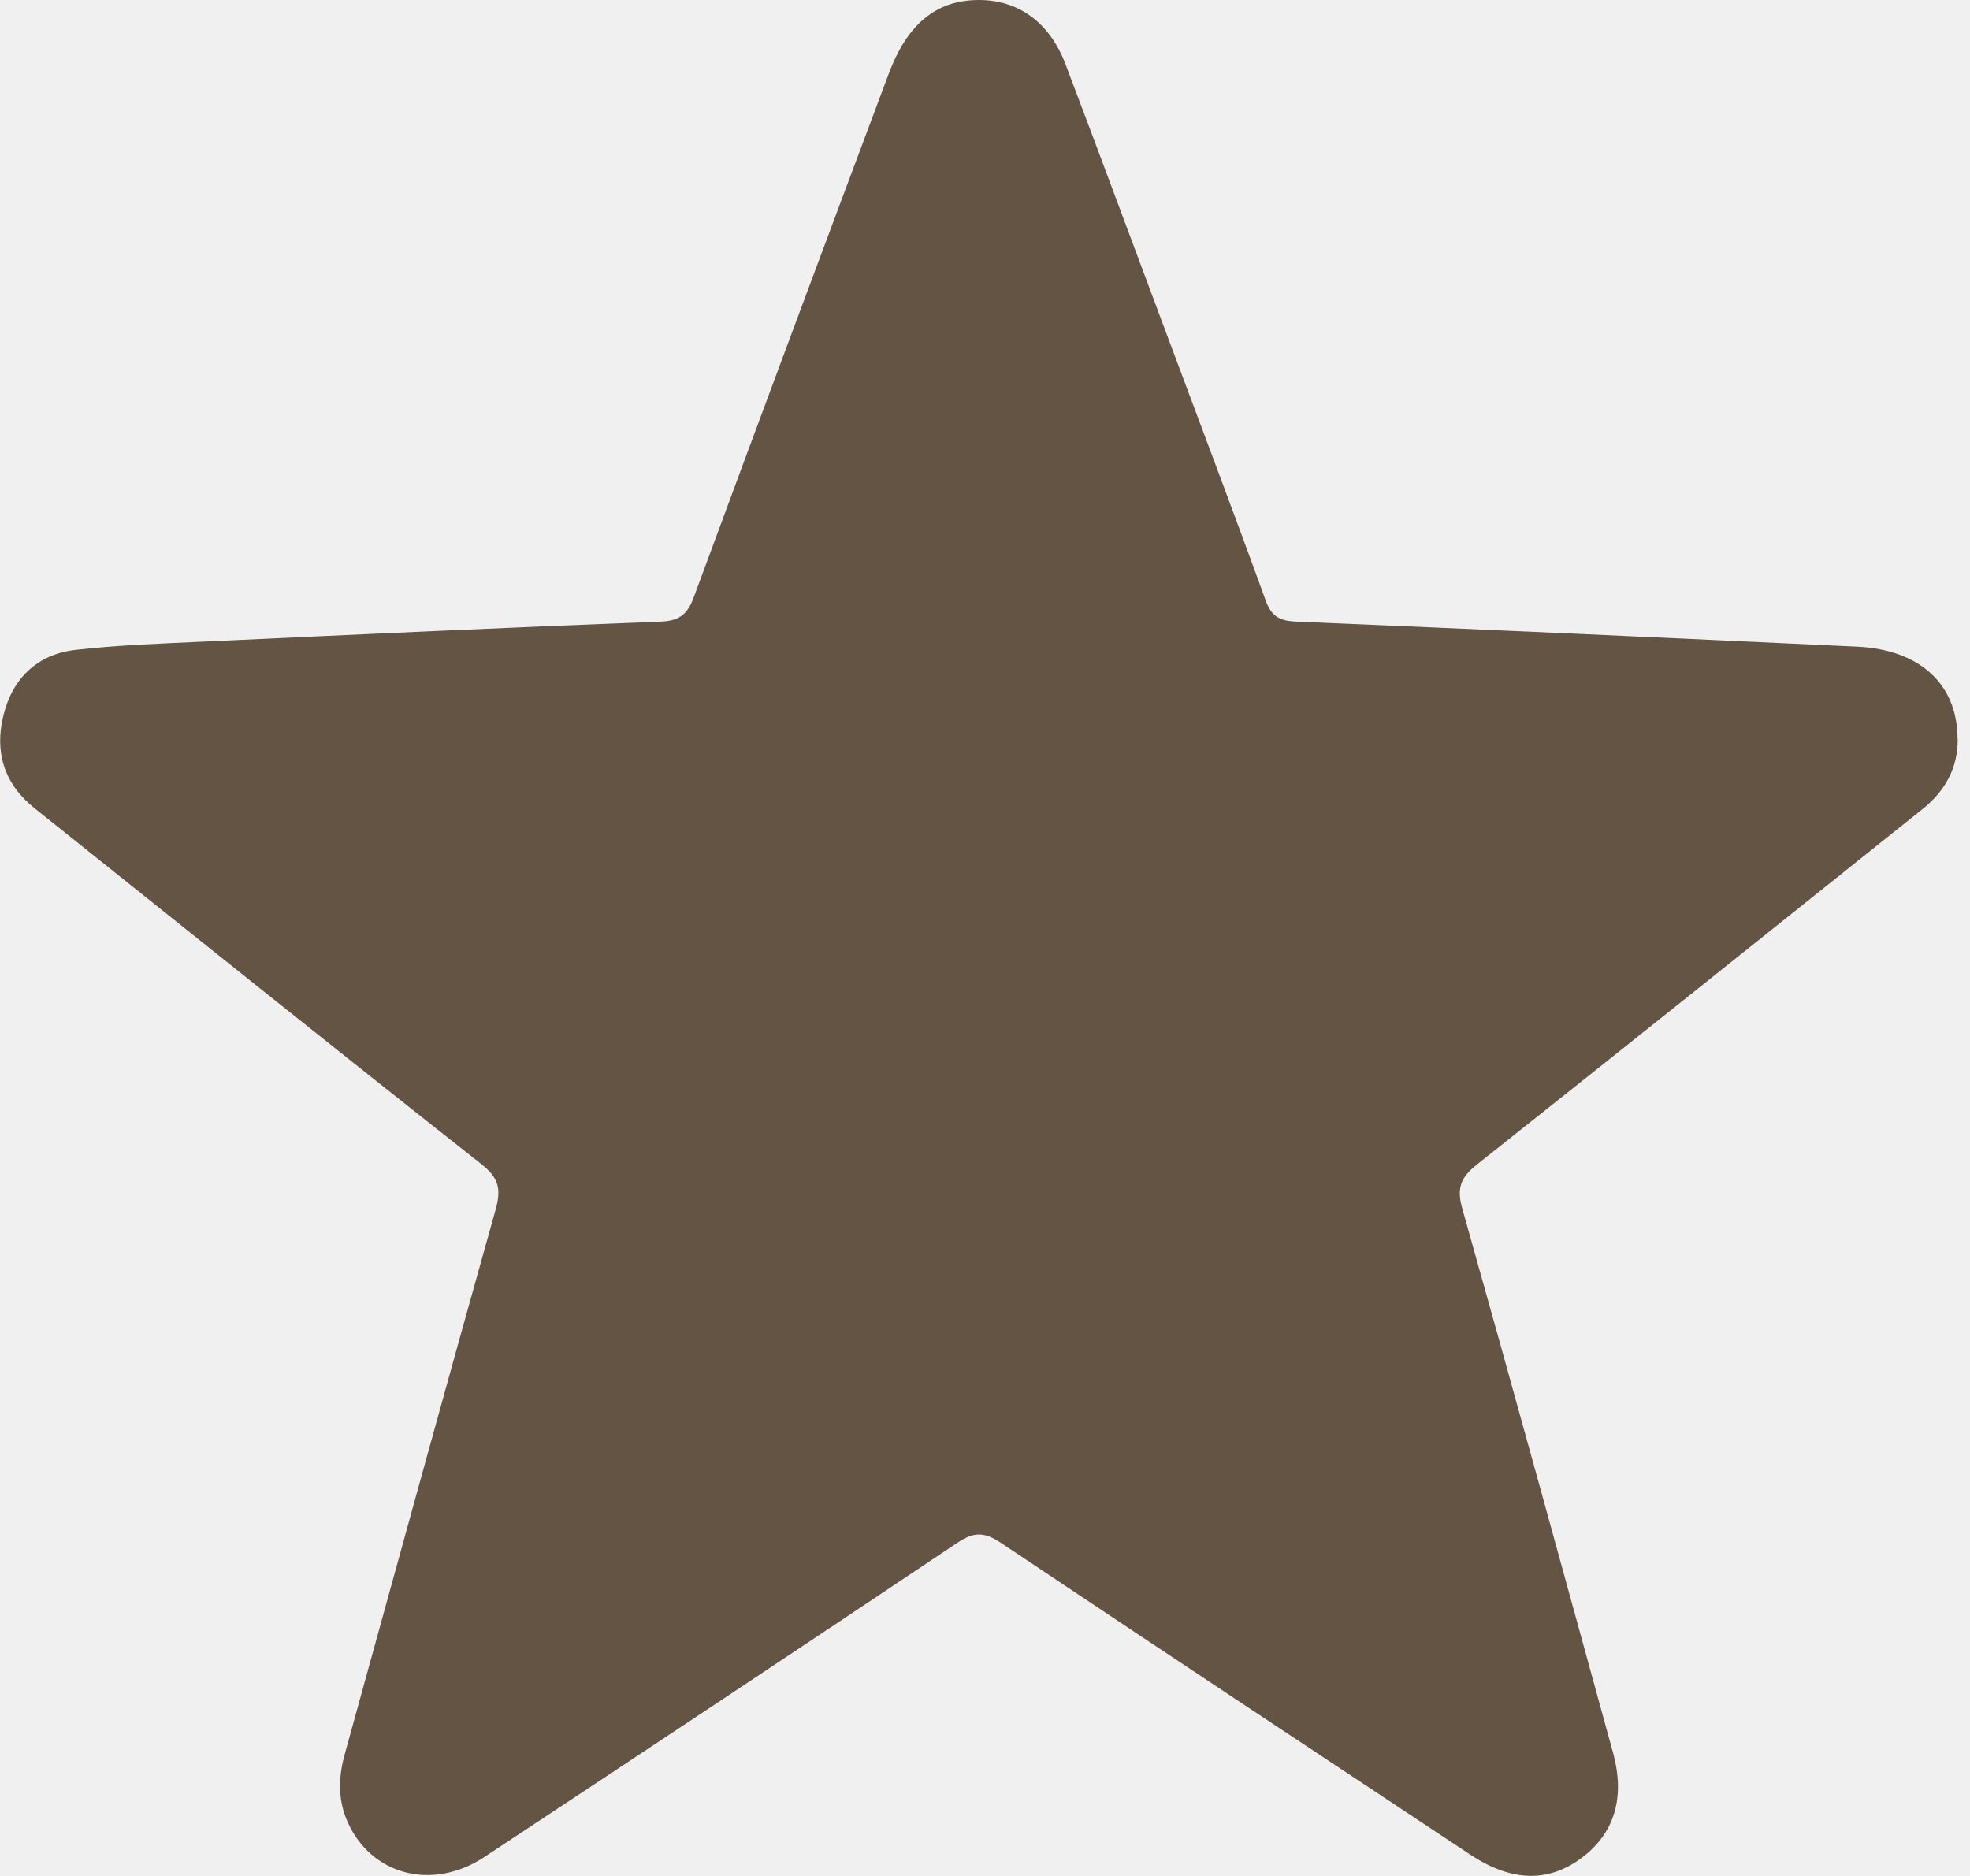
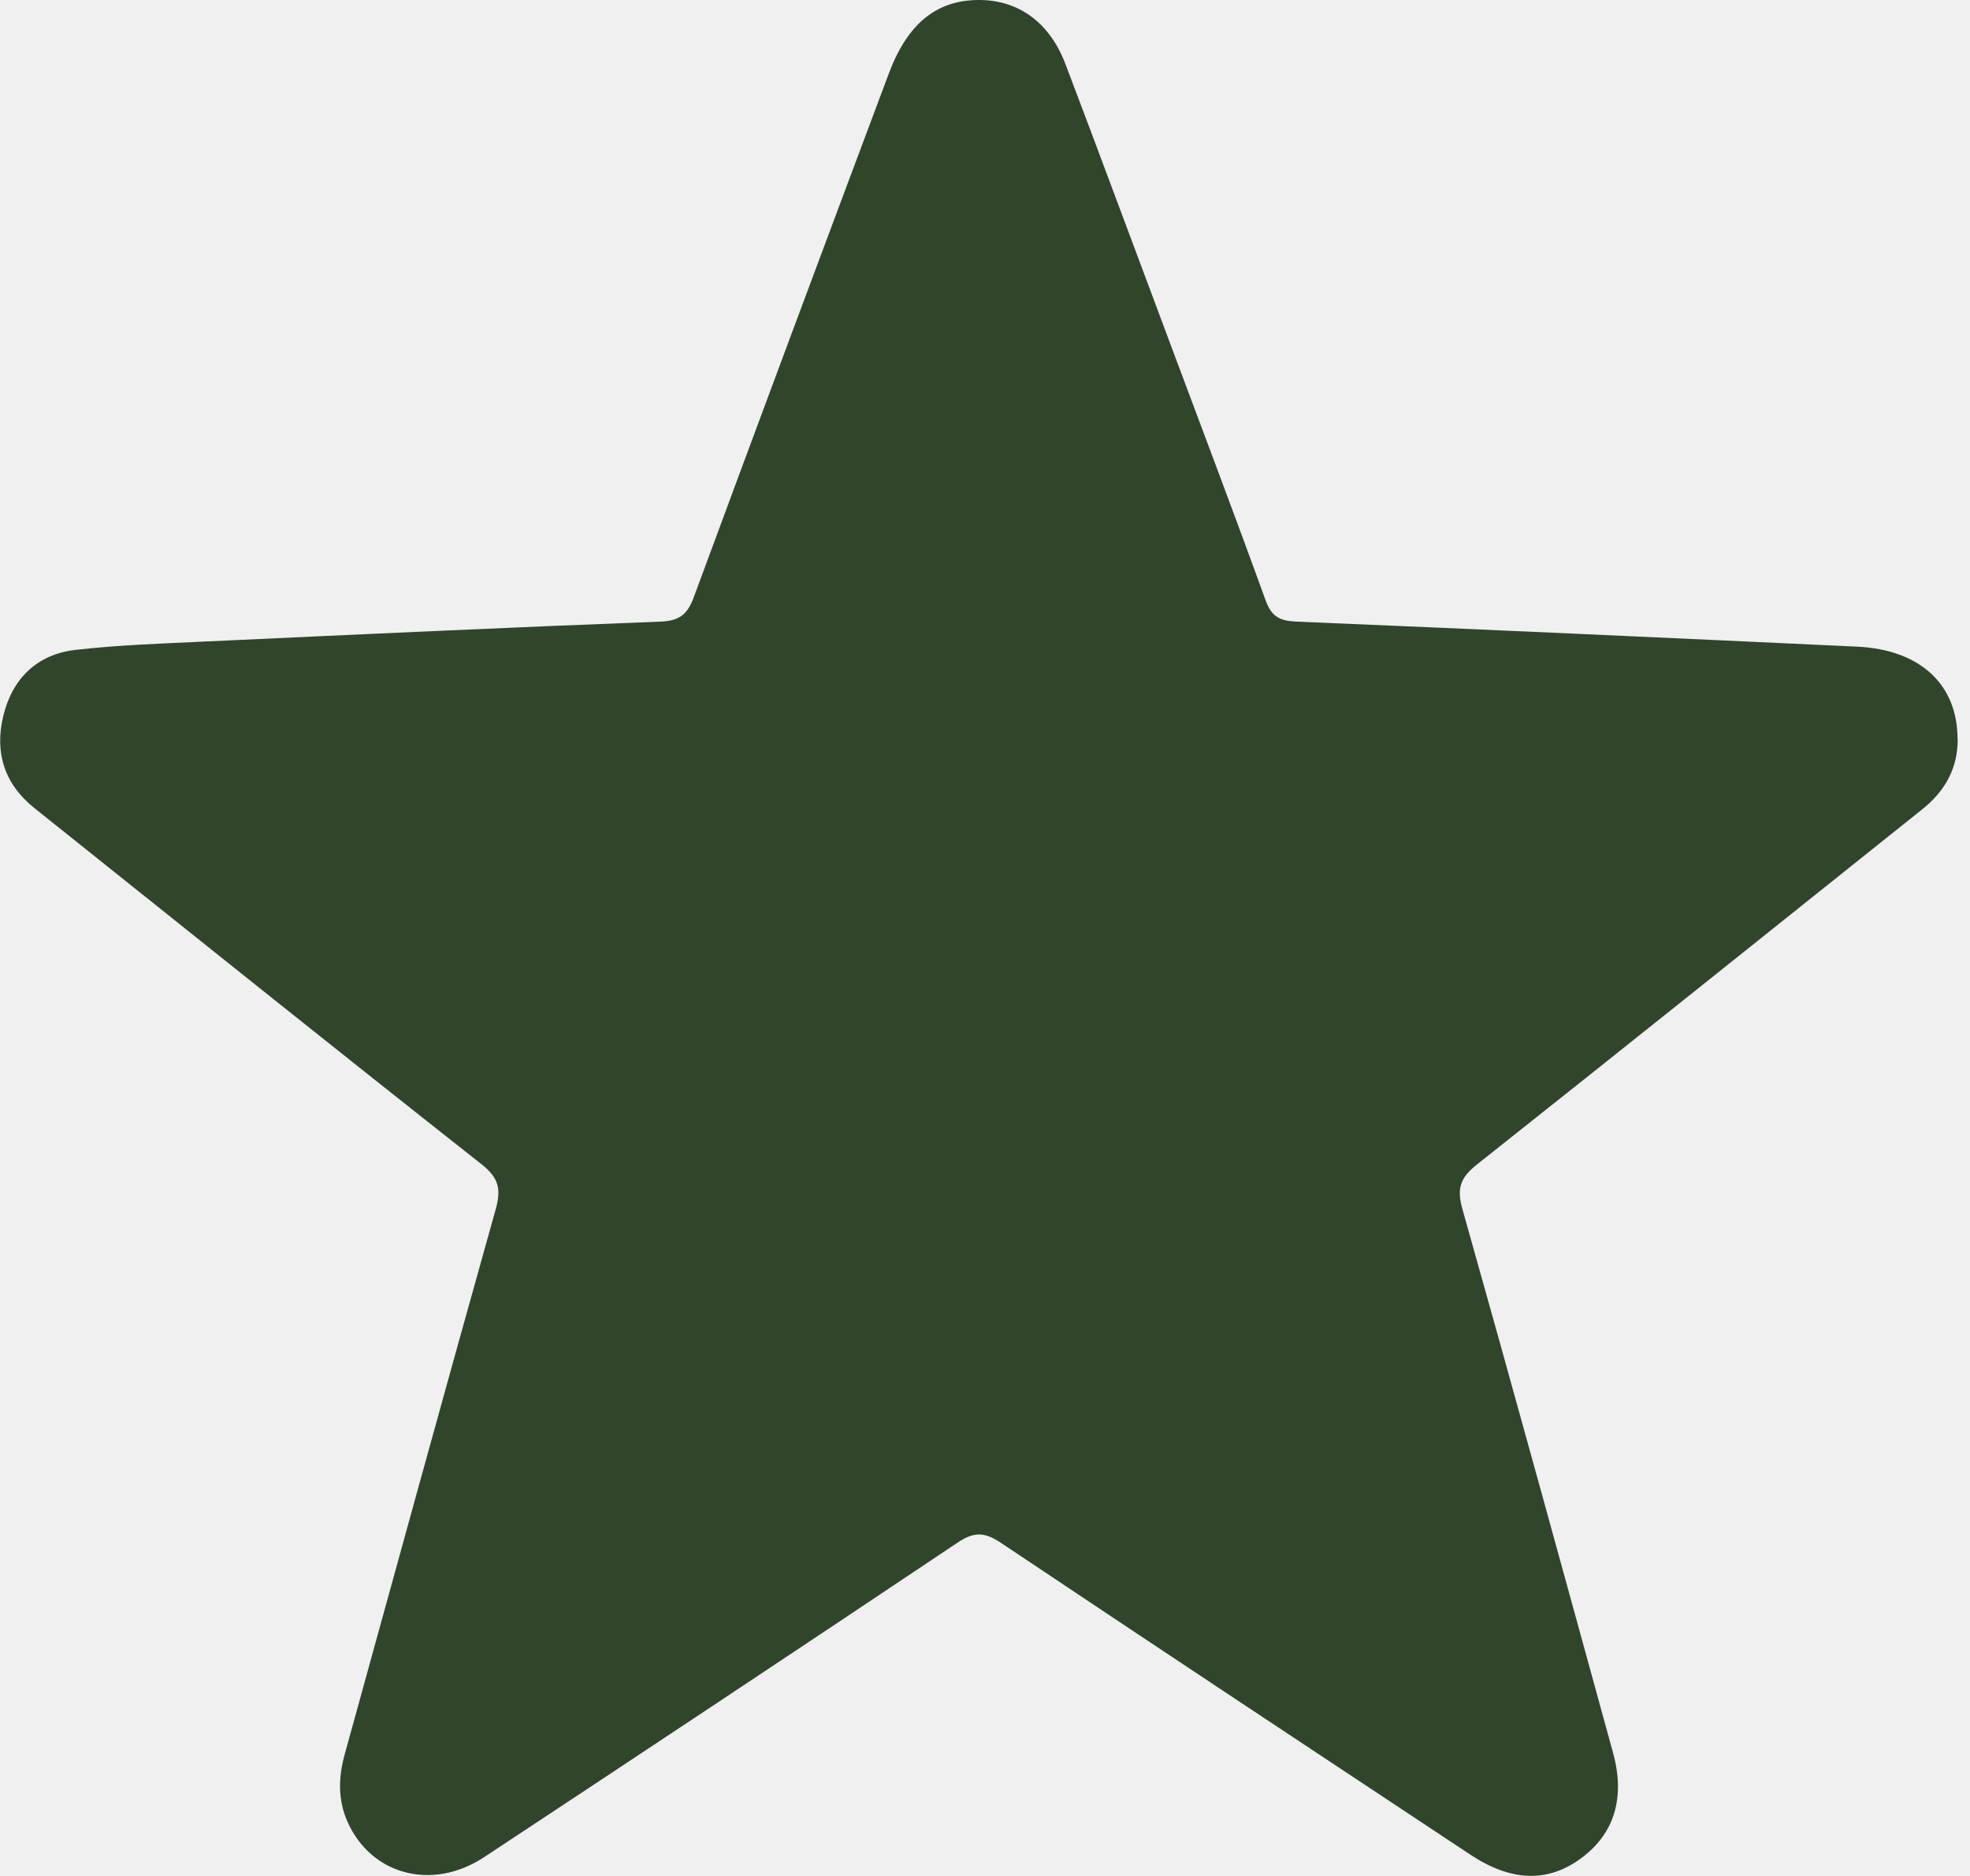
<svg xmlns="http://www.w3.org/2000/svg" width="21" height="20" viewBox="0 0 21 20" fill="none">
  <g clipPath="url(#clip0_437_4463)">
-     <path d="M20.869 7.876C20.871 8.189 20.735 8.432 20.495 8.625C18.915 9.887 17.338 11.152 15.754 12.407C15.579 12.544 15.523 12.655 15.587 12.882C16.132 14.814 16.663 16.75 17.195 18.687C17.328 19.17 17.206 19.554 16.851 19.814C16.5 20.071 16.112 20.062 15.677 19.775C14.007 18.669 12.337 17.564 10.672 16.45C10.502 16.336 10.388 16.325 10.211 16.444C8.532 17.568 6.849 18.685 5.163 19.798C4.606 20.166 3.953 19.988 3.703 19.419C3.599 19.182 3.608 18.941 3.676 18.698C4.21 16.763 4.742 14.826 5.284 12.893C5.343 12.681 5.32 12.56 5.134 12.413C3.539 11.156 1.956 9.885 0.369 8.617C0.045 8.359 -0.06 8.02 0.036 7.629C0.132 7.235 0.394 6.977 0.801 6.929C1.263 6.876 1.729 6.861 2.195 6.839C3.811 6.764 5.427 6.689 7.043 6.627C7.243 6.619 7.329 6.549 7.396 6.366C8.082 4.508 8.775 2.651 9.47 0.796C9.671 0.253 9.979 0.004 10.427 3.17419e-05C10.85 -0.003 11.186 0.232 11.358 0.684C11.732 1.668 12.096 2.655 12.466 3.641C12.809 4.56 13.158 5.479 13.492 6.402C13.554 6.574 13.643 6.619 13.816 6.627C15.809 6.71 17.804 6.801 19.797 6.894C20.469 6.926 20.867 7.297 20.867 7.878L20.869 7.876Z" fill="#635443" />
+     <path d="M20.869 7.876C20.871 8.189 20.735 8.432 20.495 8.625C18.915 9.887 17.338 11.152 15.754 12.407C15.579 12.544 15.523 12.655 15.587 12.882C16.132 14.814 16.663 16.75 17.195 18.687C17.328 19.17 17.206 19.554 16.851 19.814C16.5 20.071 16.112 20.062 15.677 19.775C14.007 18.669 12.337 17.564 10.672 16.45C10.502 16.336 10.388 16.325 10.211 16.444C8.532 17.568 6.849 18.685 5.163 19.798C4.606 20.166 3.953 19.988 3.703 19.419C3.599 19.182 3.608 18.941 3.676 18.698C4.21 16.763 4.742 14.826 5.284 12.893C5.343 12.681 5.32 12.56 5.134 12.413C3.539 11.156 1.956 9.885 0.369 8.617C0.045 8.359 -0.06 8.02 0.036 7.629C0.132 7.235 0.394 6.977 0.801 6.929C1.263 6.876 1.729 6.861 2.195 6.839C3.811 6.764 5.427 6.689 7.043 6.627C7.243 6.619 7.329 6.549 7.396 6.366C8.082 4.508 8.775 2.651 9.47 0.796C9.671 0.253 9.979 0.004 10.427 3.17419e-05C10.85 -0.003 11.186 0.232 11.358 0.684C11.732 1.668 12.096 2.655 12.466 3.641C12.809 4.56 13.158 5.479 13.492 6.402C13.554 6.574 13.643 6.619 13.816 6.627C15.809 6.71 17.804 6.801 19.797 6.894C20.469 6.926 20.867 7.297 20.867 7.878L20.869 7.876Z" fill="#30452C" />
  </g>
  <defs>
    <clipPath id="clip0_437_4463">
      <rect width="20.87" height="20" fill="white" />
    </clipPath>
  </defs>
</svg>
